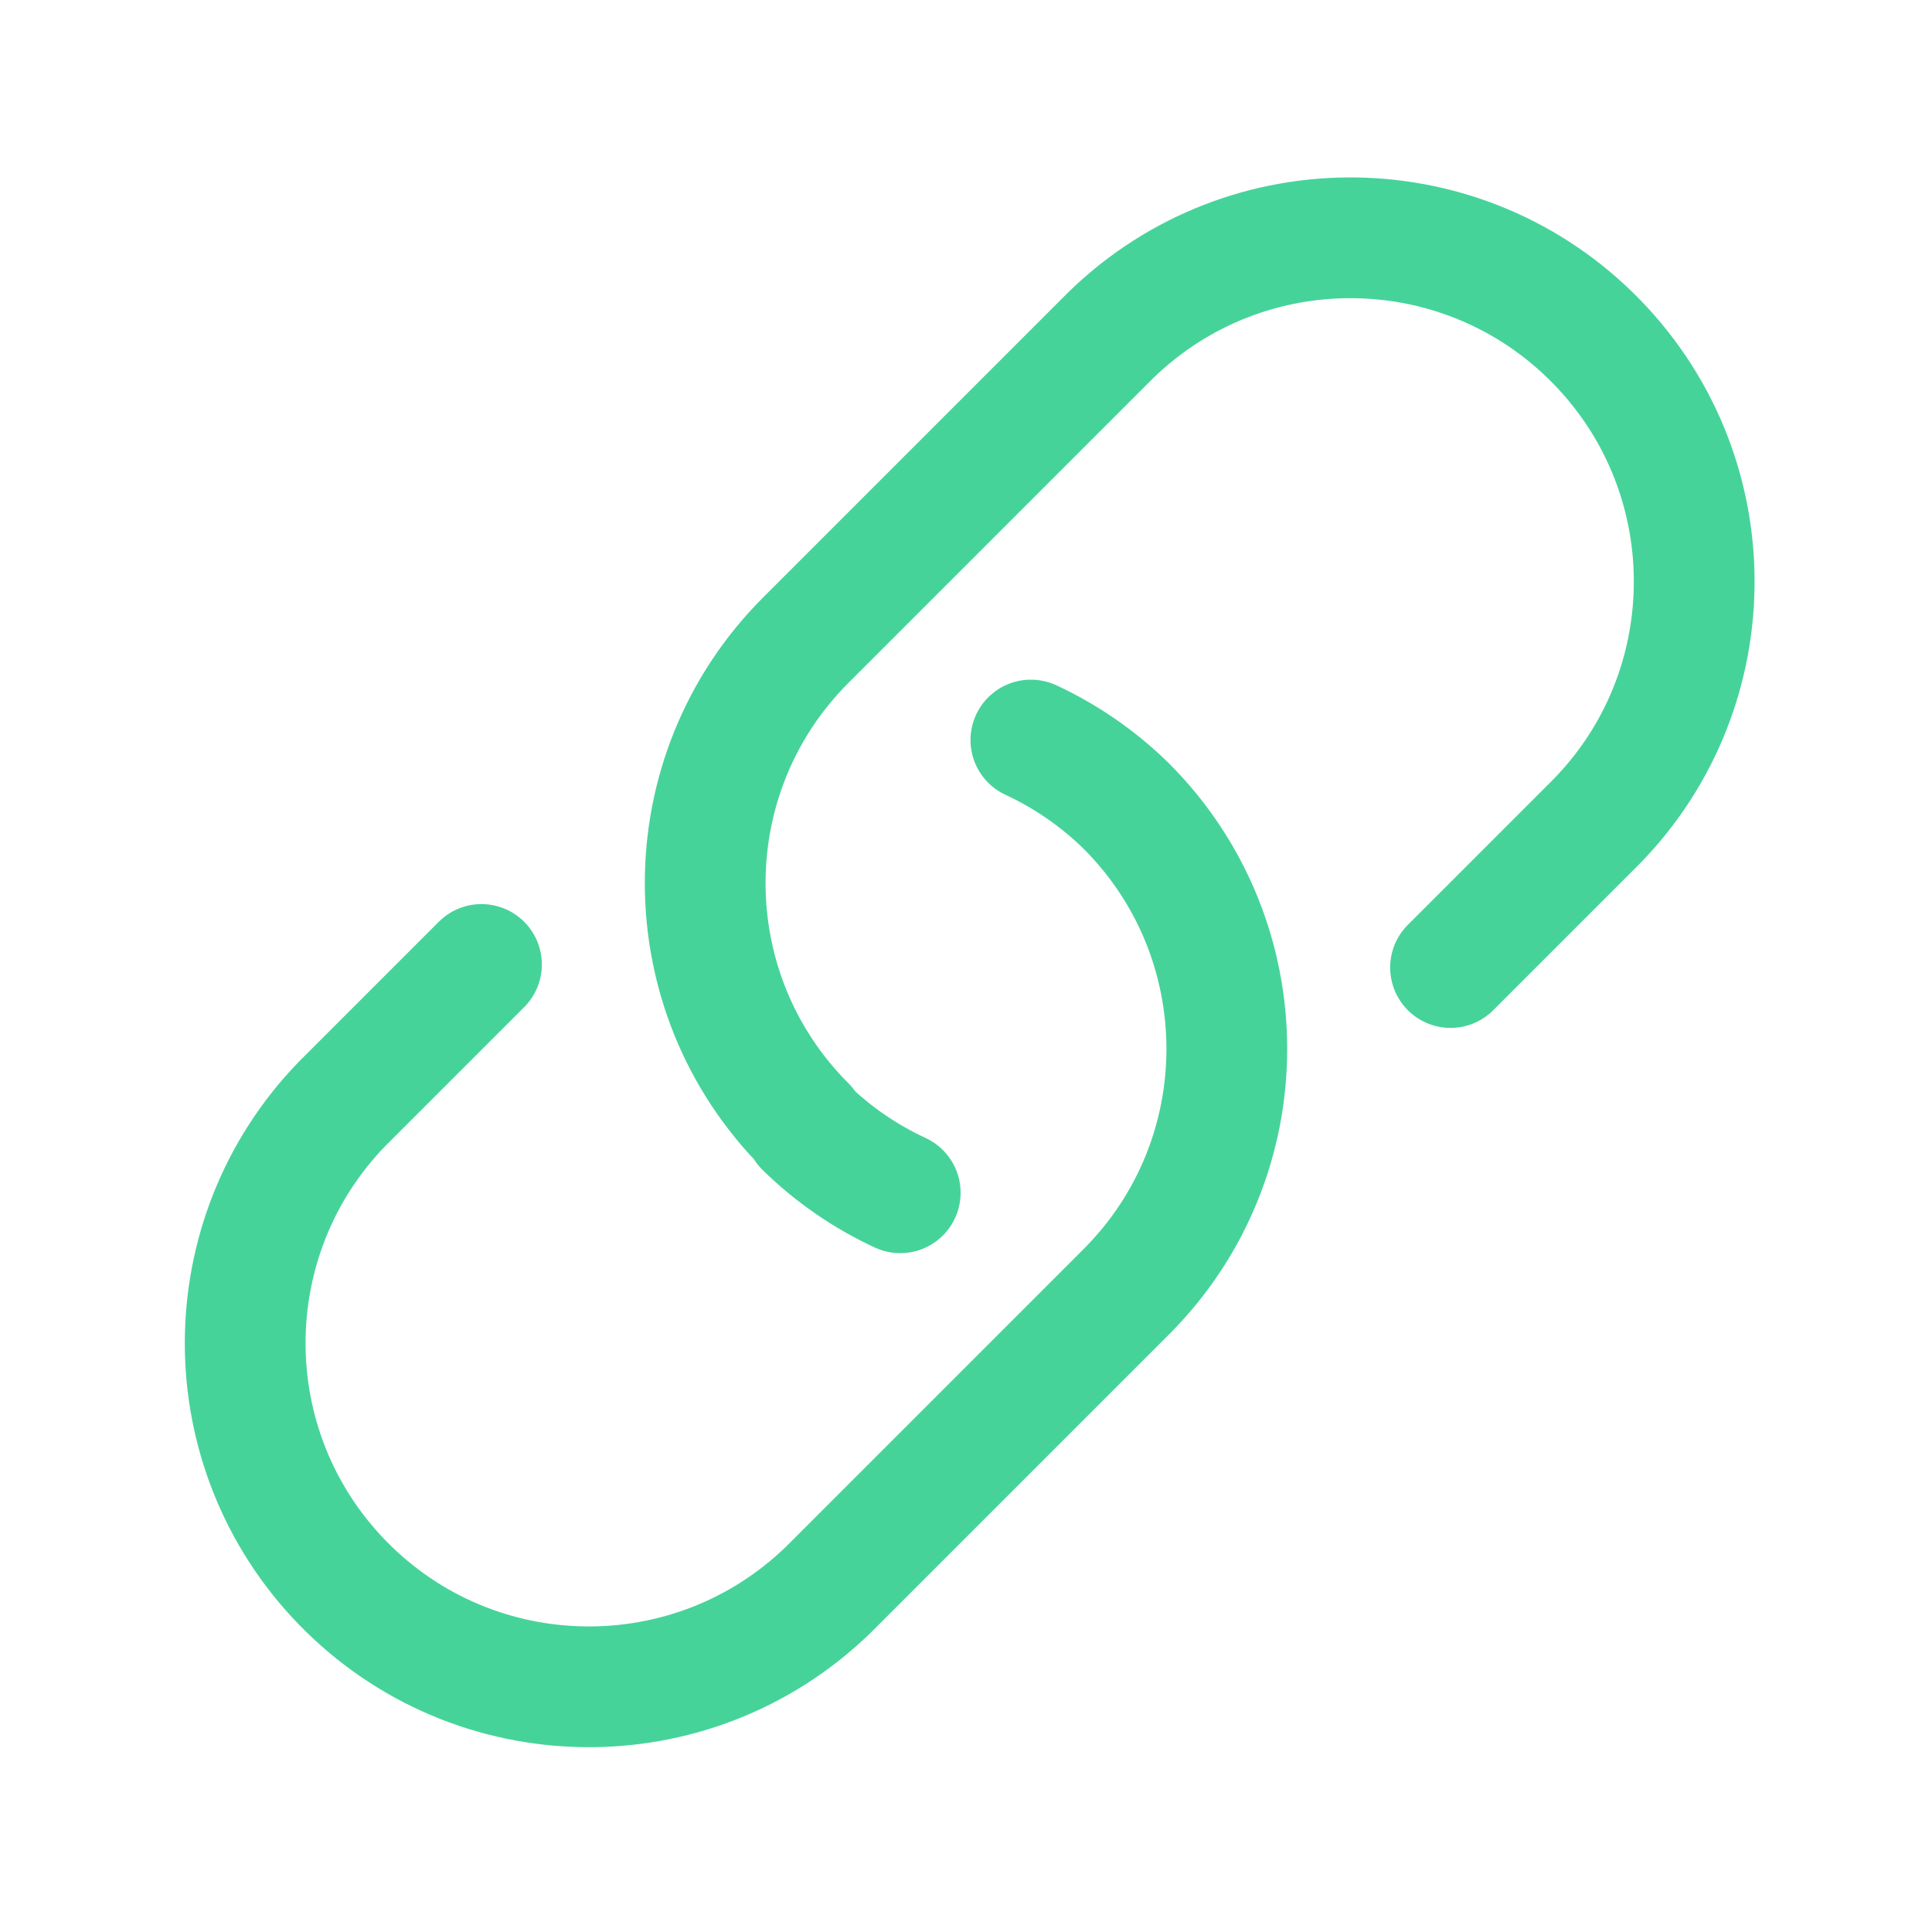
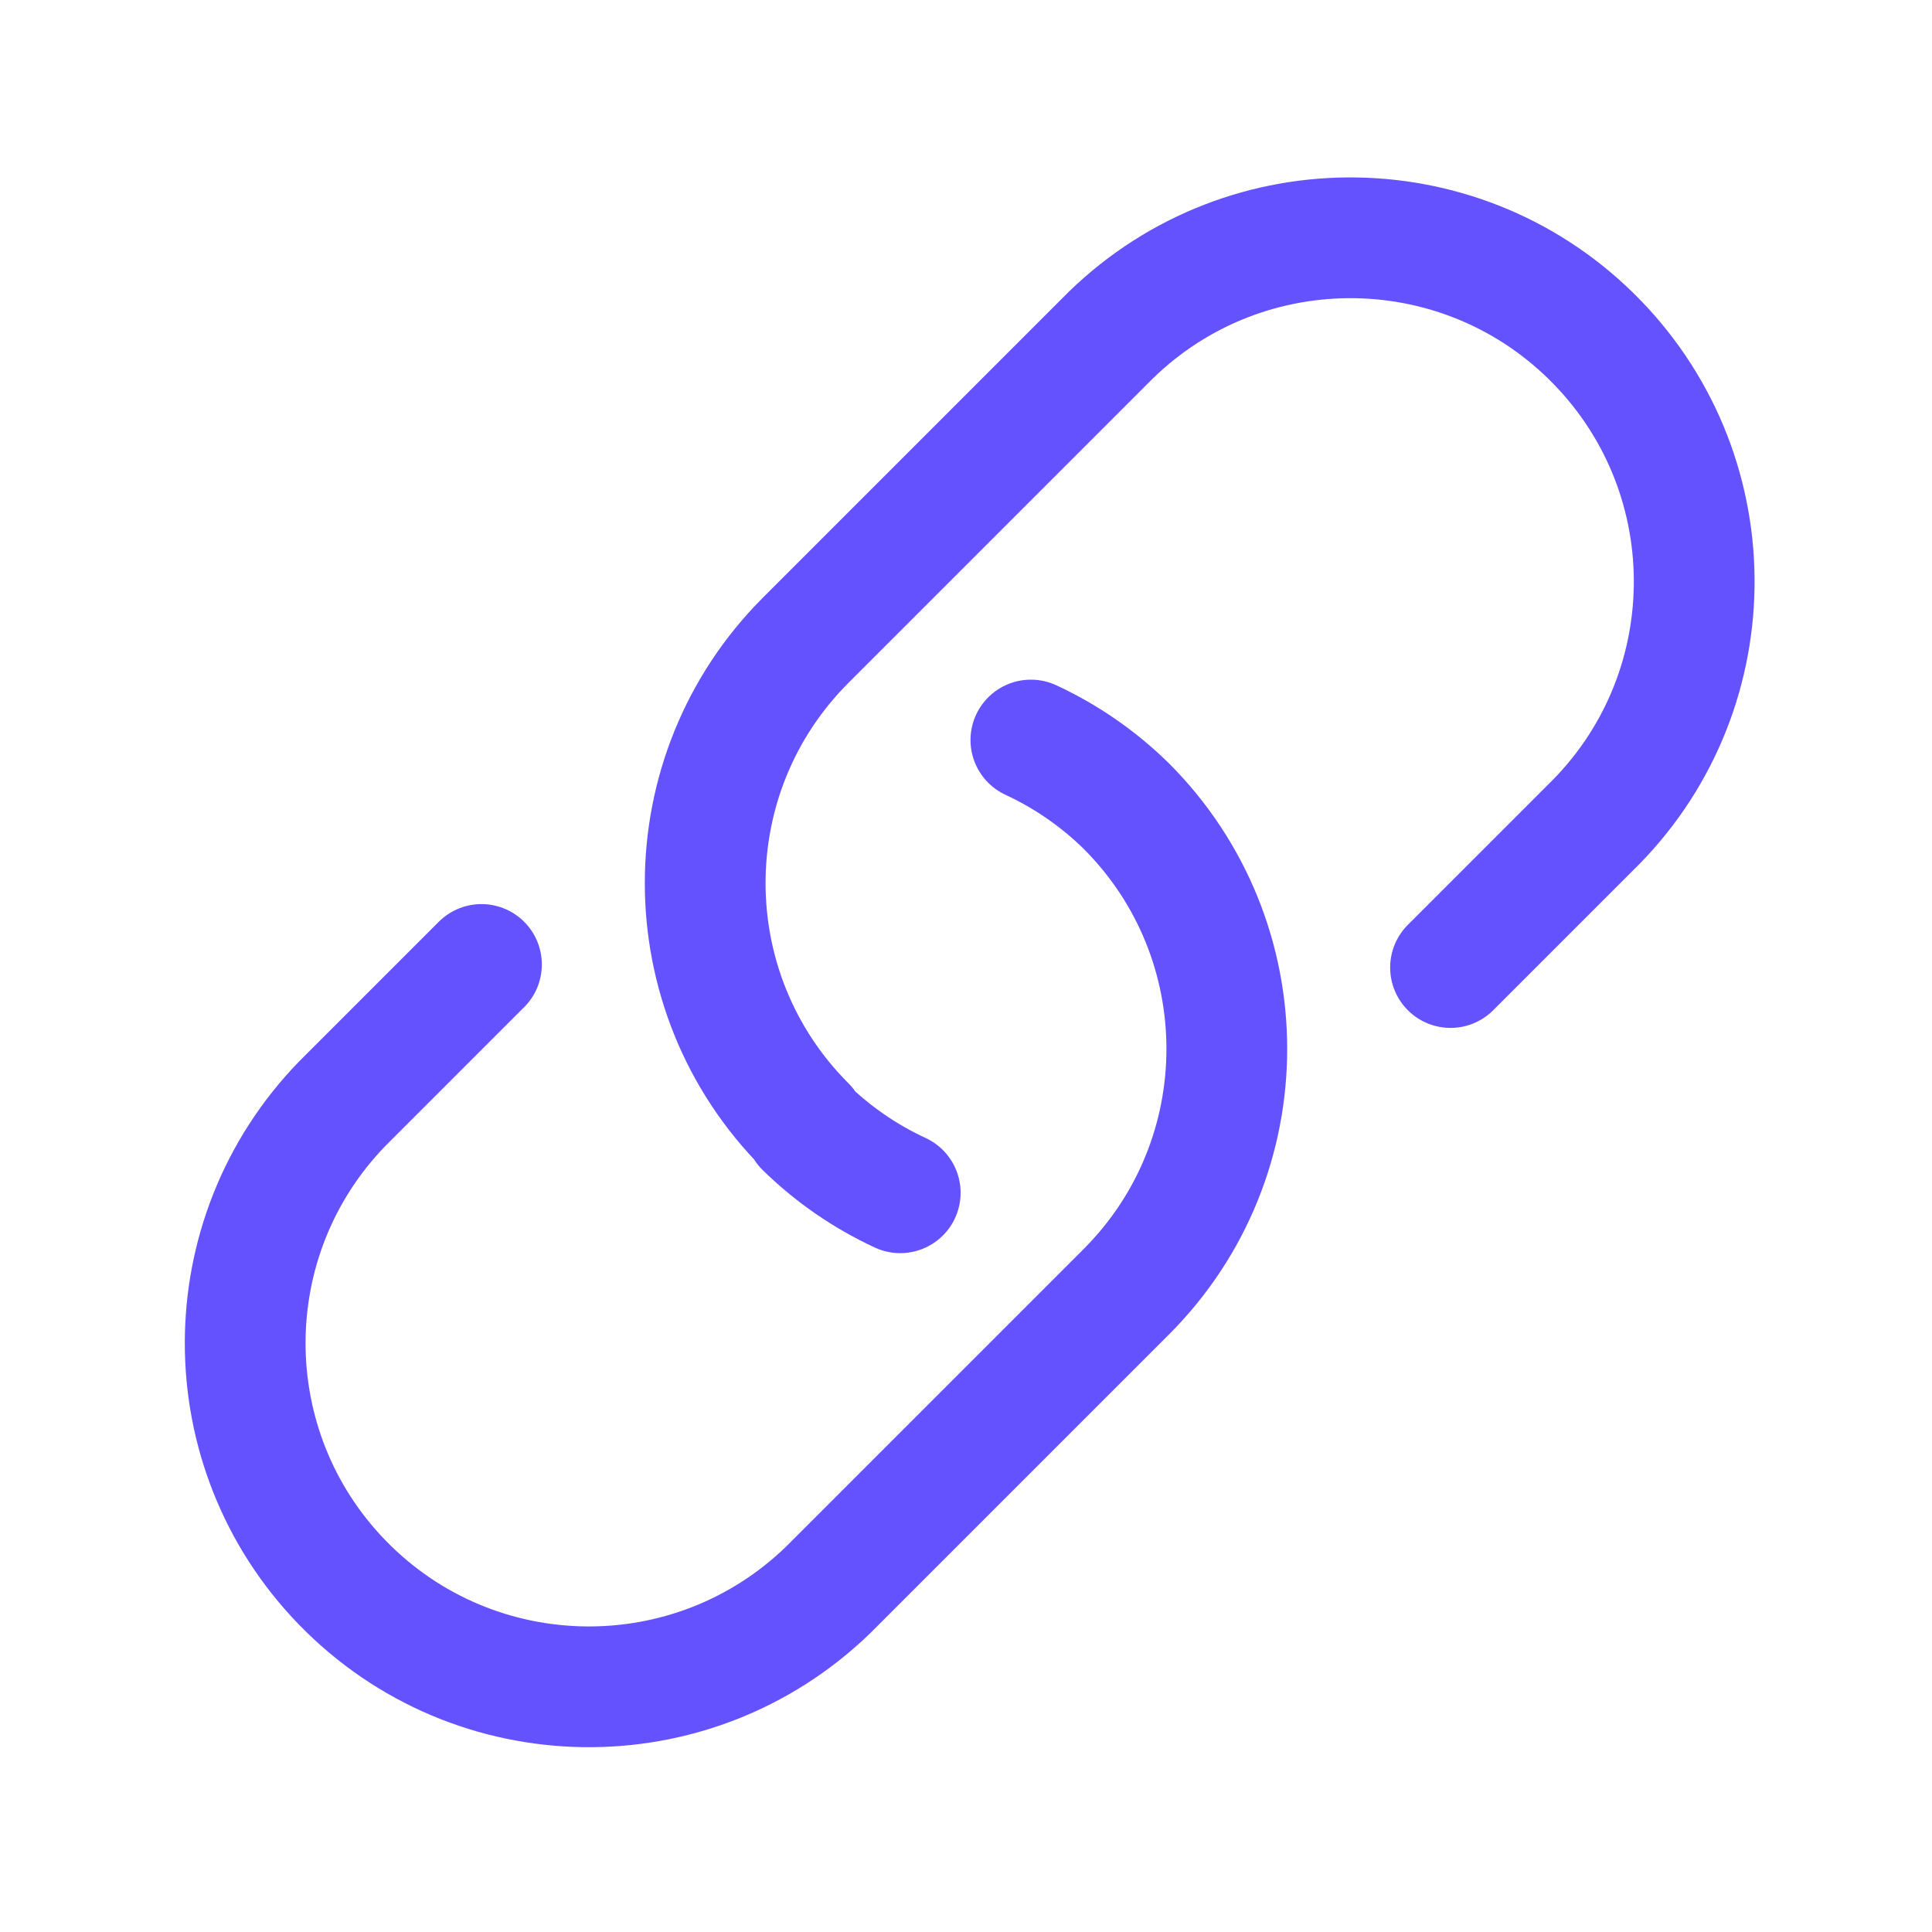
<svg xmlns="http://www.w3.org/2000/svg" version="1.1" viewBox="0 0 24 24">
-   <g stroke-linecap="round" stroke-width="1.5" stroke="#46D39A" fill="none" stroke-linejoin="round">
+   <g stroke-linecap="round" stroke-width="1.5" stroke="#6552FF" fill="none" stroke-linejoin="round">
    <path d="M18.019 12.019l1.73-1.73 1.31425e-07-1.27505e-07c1.693-1.642 1.734-4.345.091-6.038 -1.642-1.693-4.345-1.734-6.038-.091 -.031.03-.061.06-.091.091l-3.7 3.7 3.85003e-08-3.8473e-08c-1.667 1.666-1.668 4.369-.002 6.036 .001.001.001.001.002.002l-.011.011 3.48442e-08 3.41806e-08c.345.338.745.614 1.183.817" />
    <path d="M12.806 9.193l-2.29249e-07-1.06151e-07c.438.203.838.48 1.183.818l2.3741e-07 2.37242e-07c1.667 1.666 1.668 4.369.002 6.036 -.001.001-.001.001-.002.002l-3.7 3.7 1.31425e-07-1.27505e-07c-1.693 1.642-4.396 1.601-6.038-.091 -1.607-1.656-1.607-4.29-2.5501e-07-5.947l1.73-1.73" />
  </g>
  <path fill="none" d="M0 0h24v24h-24Z" />
</svg>
